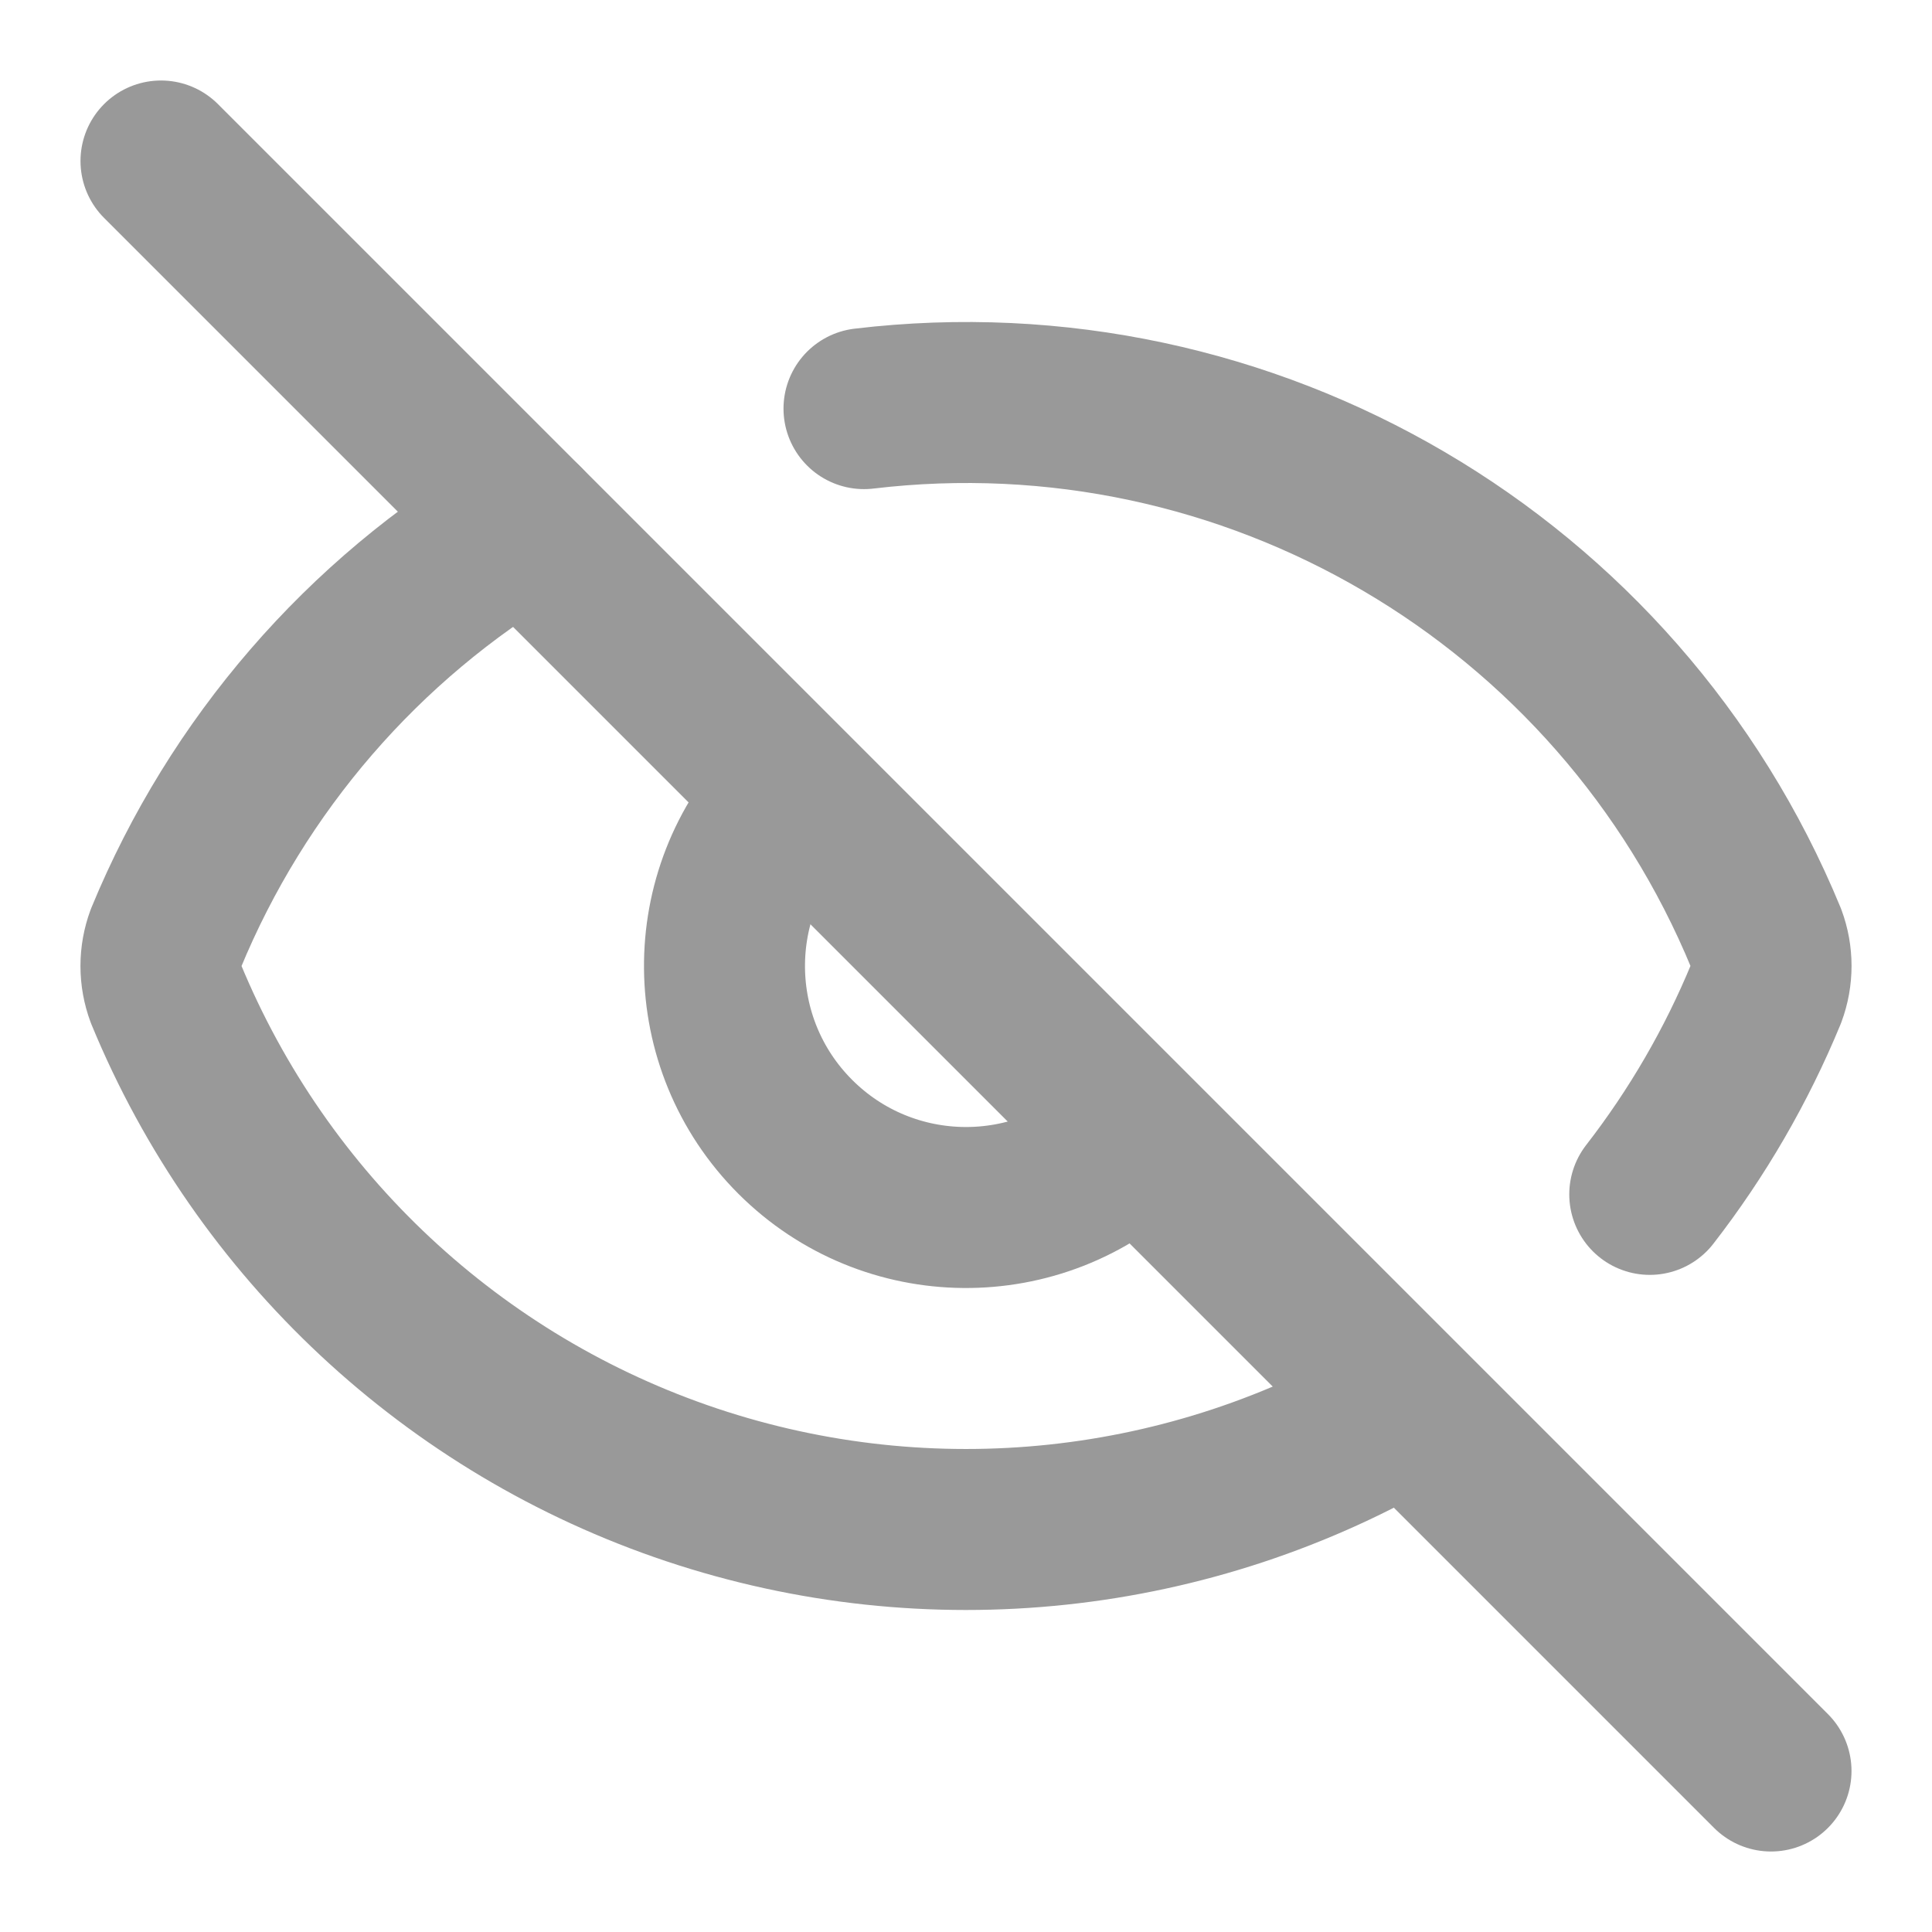
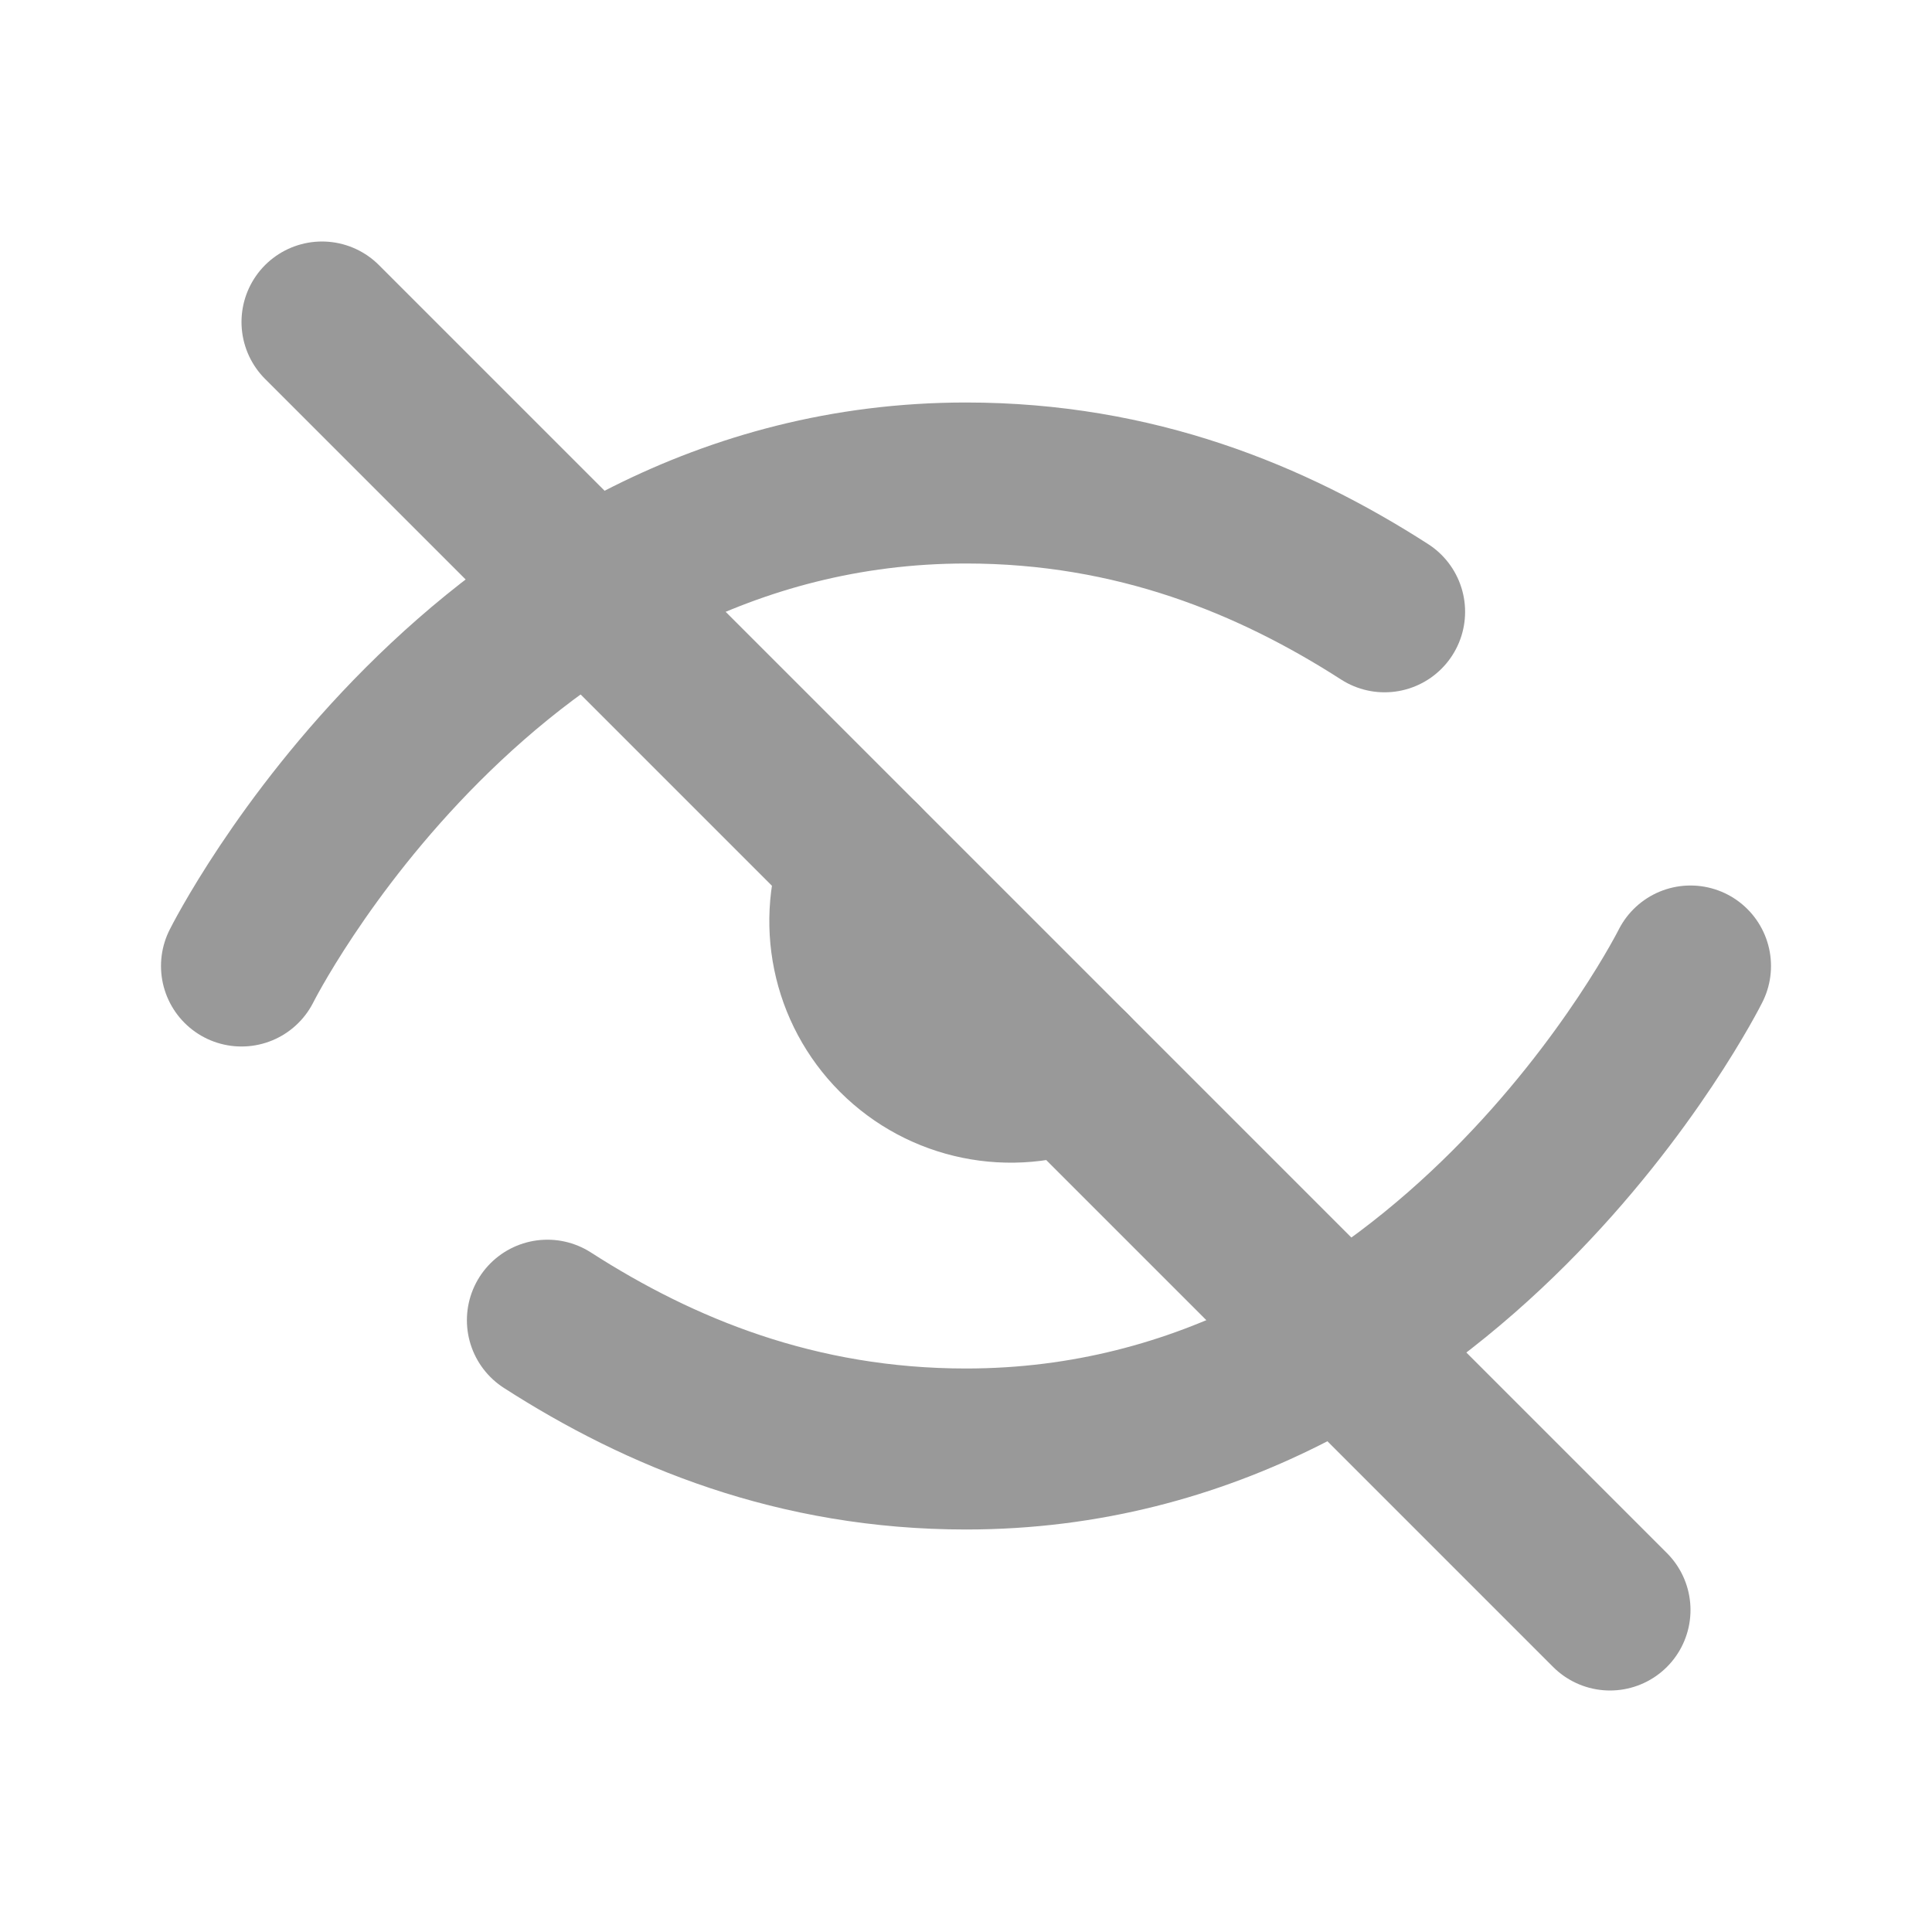
<svg xmlns="http://www.w3.org/2000/svg" viewBox="0 0 24 24" fill="none" stroke="#999999" stroke-width="2" stroke-linecap="round" stroke-linejoin="round">
-   <path d="M10.733 5.076a10.744 10.744 0 0 1 11.205 6.575 1 1 0 0 1 0 .696 10.747 10.747 0 0 1-1.444 2.49" />
-   <path d="M14.084 14.158a3 3 0 0 1-4.242-4.242" />
-   <path d="M17.479 17.499a10.75 10.75 0 0 1-15.417-5.151 1 1 0 0 1 0-.696 10.75 10.75 0 0 1 4.446-5.143" />
-   <path d="m2 2 20 20" />
+   <path d="M3 12s3-6 9-6c2.1 0 3.8.7 5.2 1.6" />
+   <path d="M21 12s-3 6-9 6c-2.1 0-3.8-.7-5.2-1.6" />
+   <path d="m4 4 16 16" />
+   <path d="M10.7 10.7a2 2 0 0 0 2.6 2.6" />
</svg>
